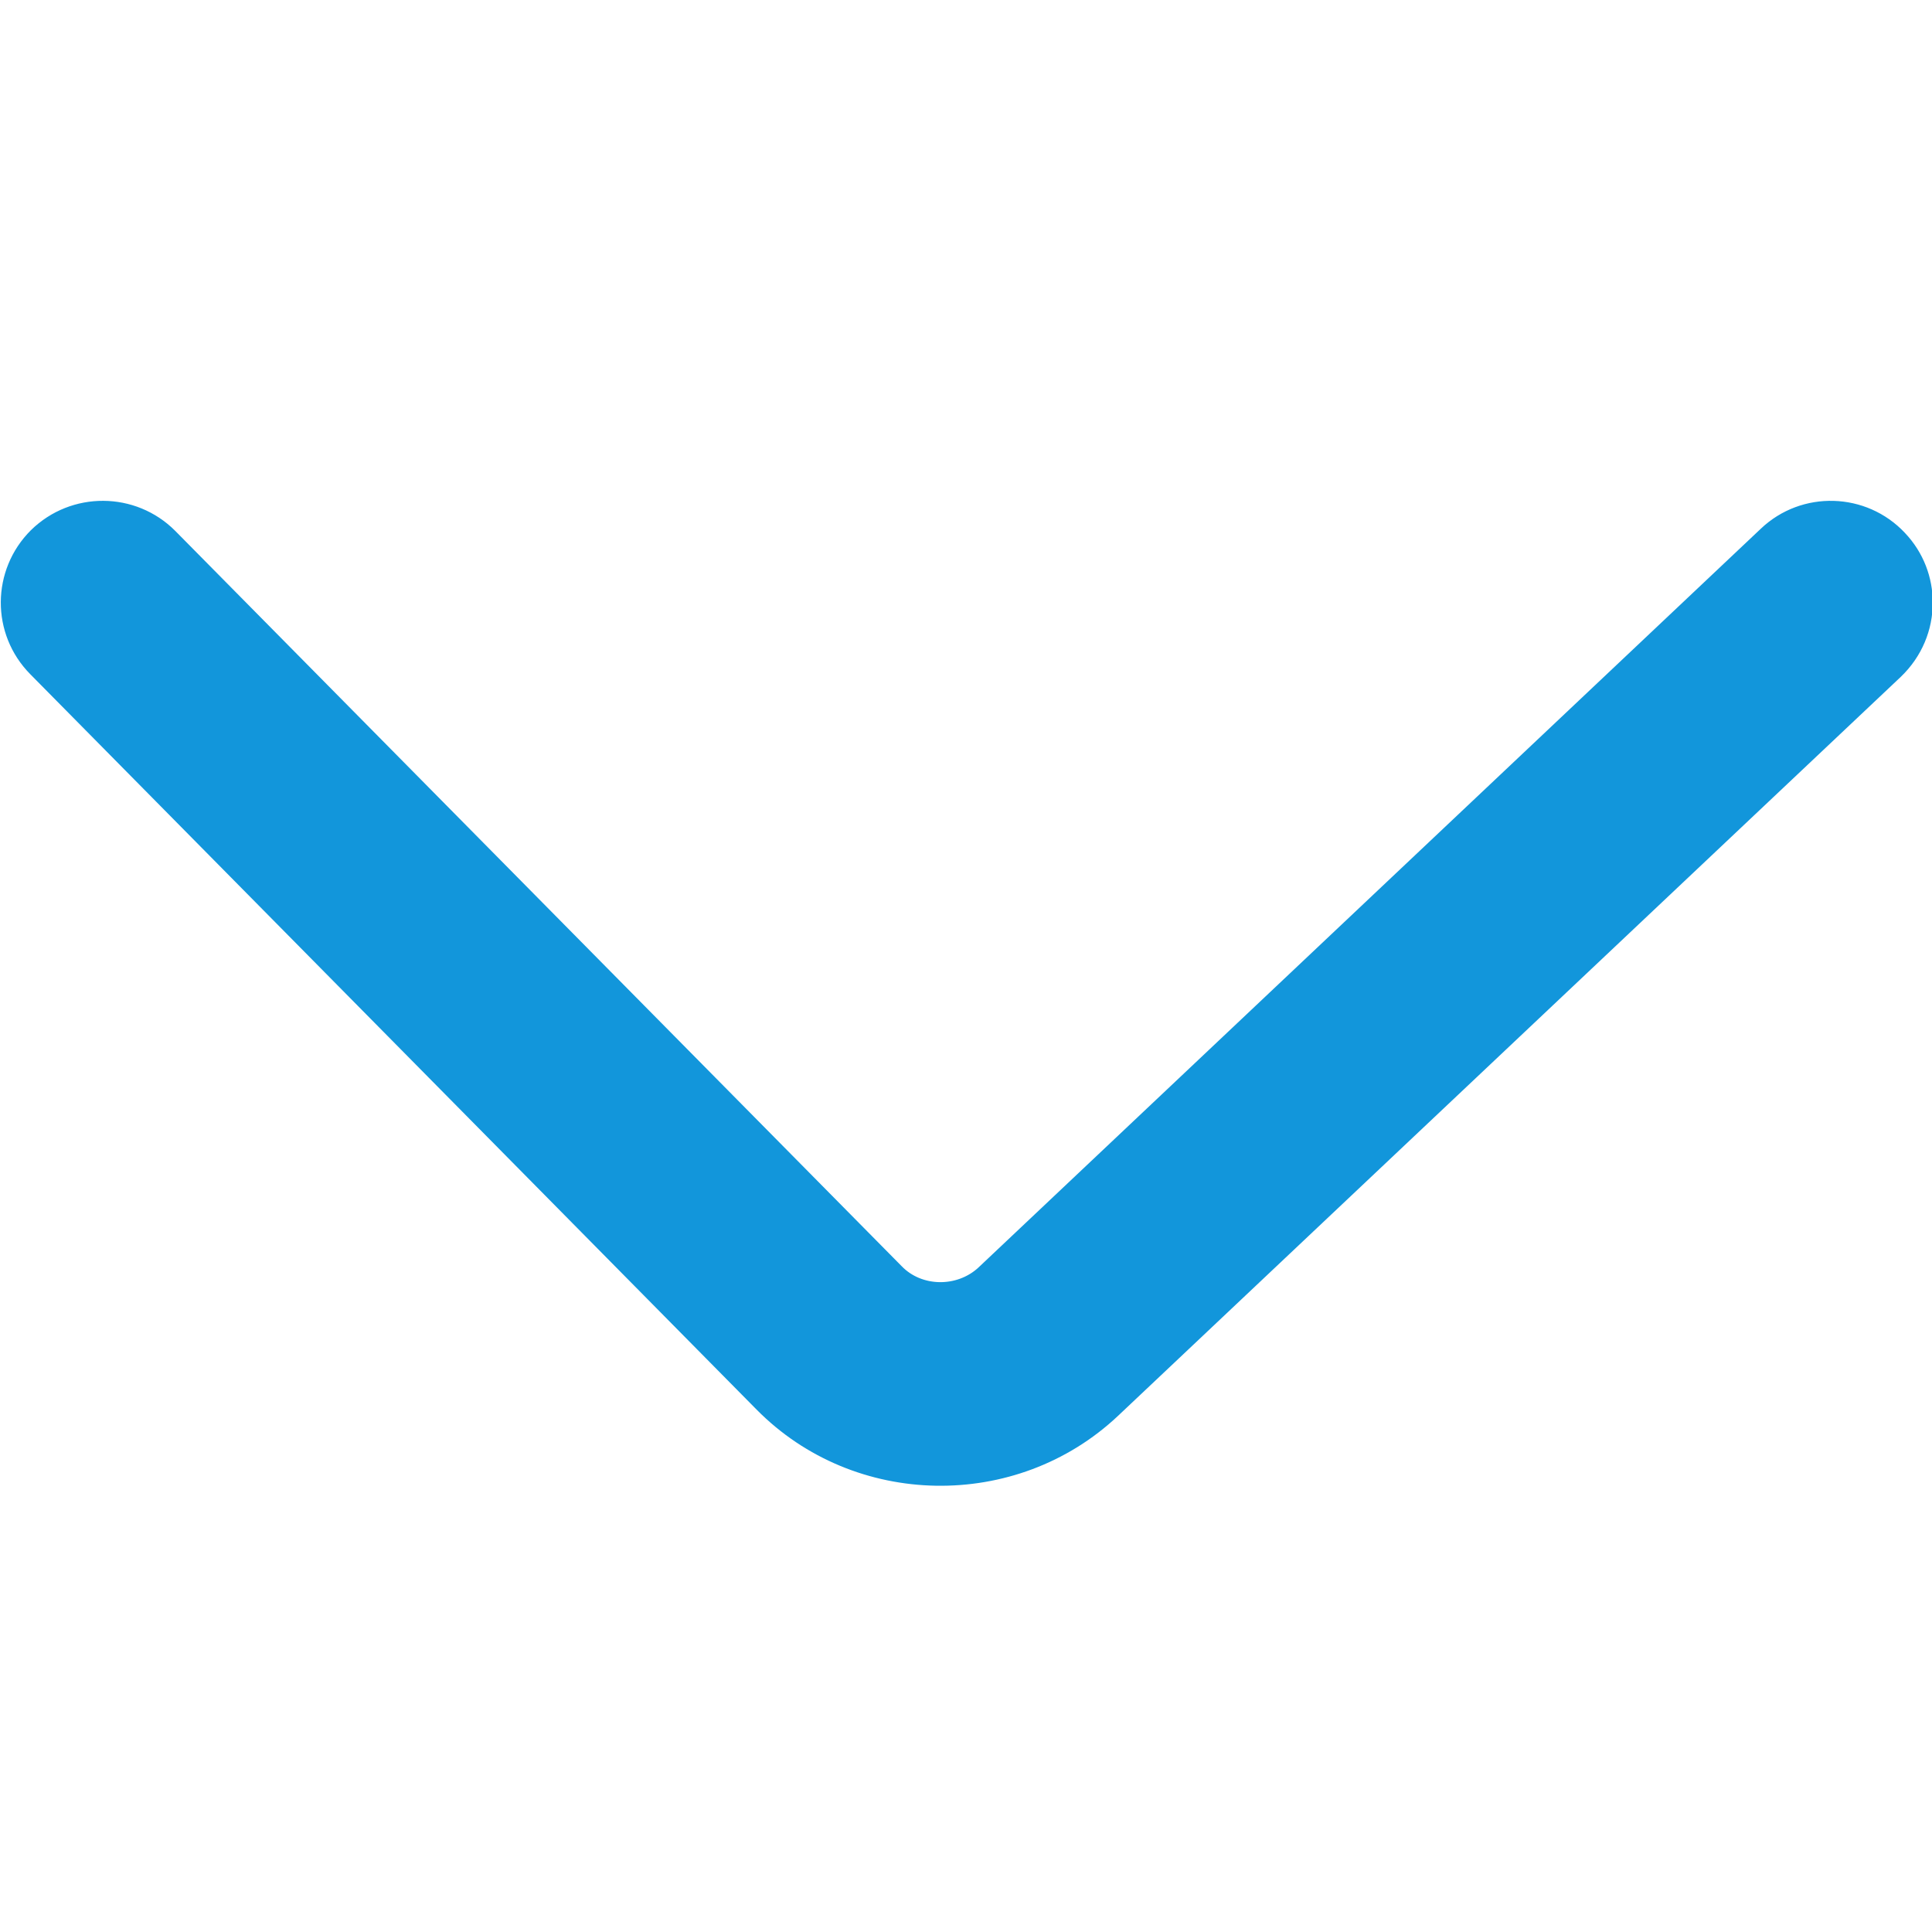
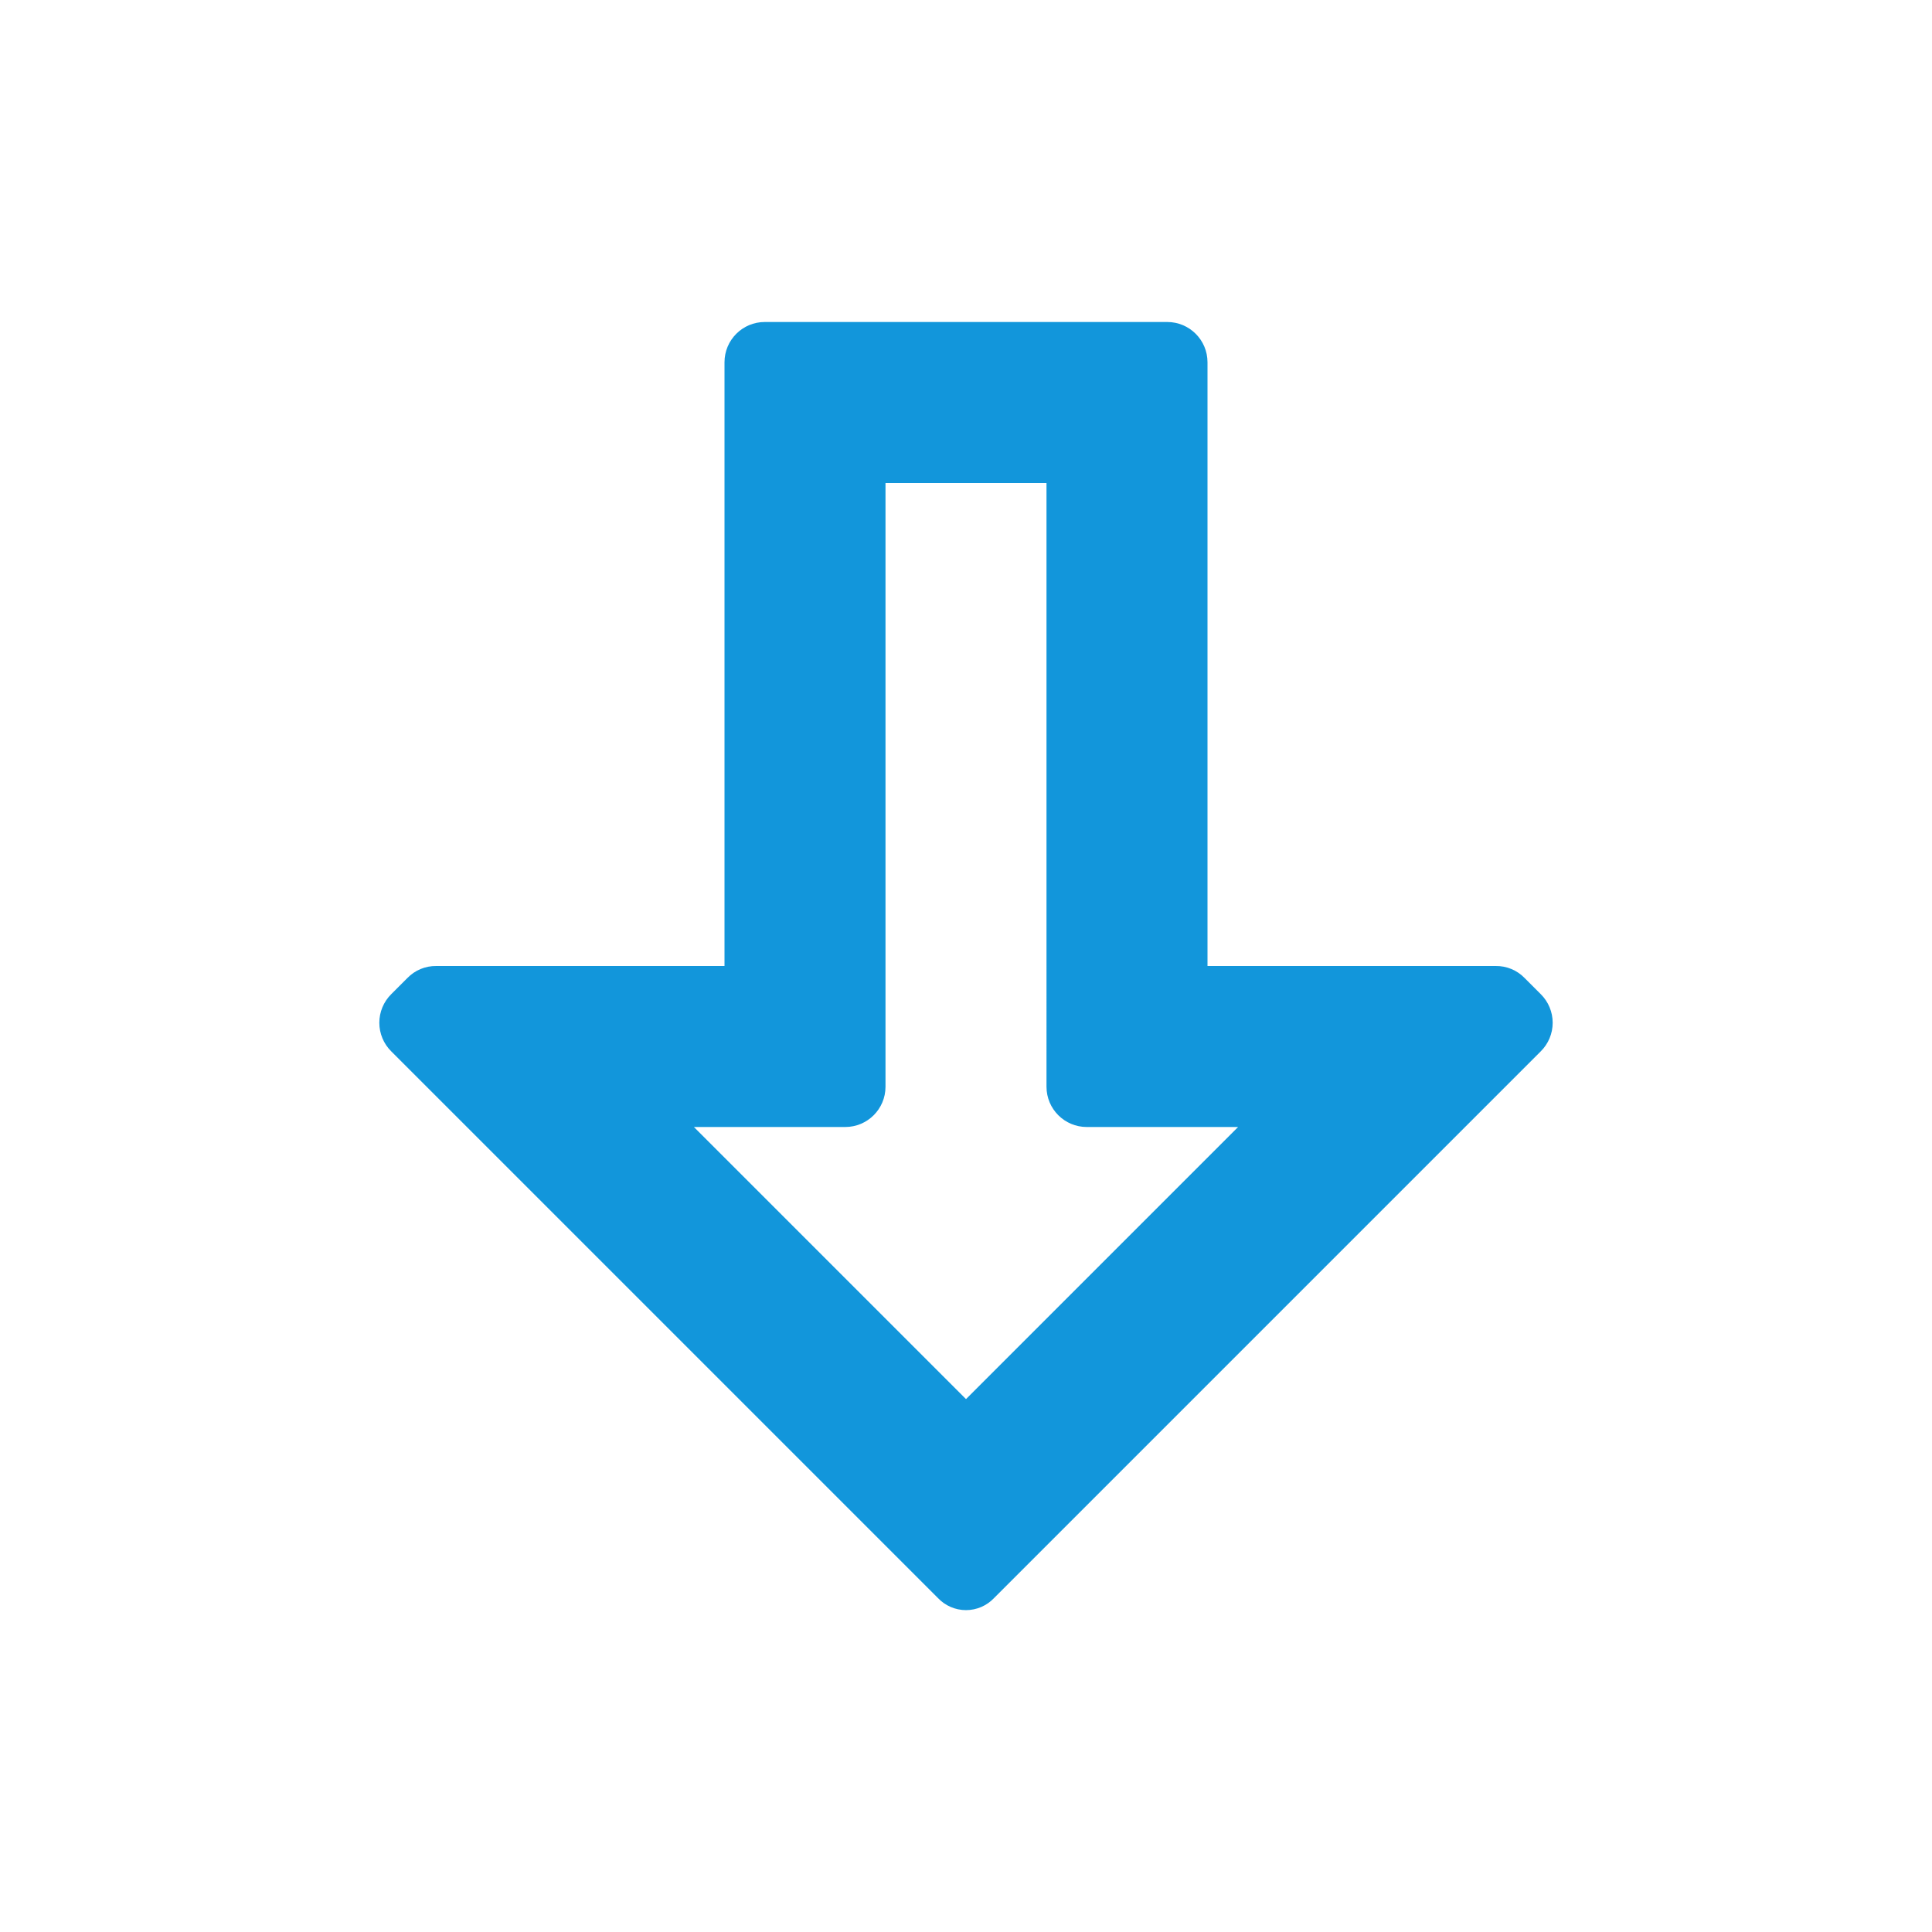
- <svg xmlns="http://www.w3.org/2000/svg" t="1626231856624" class="icon" viewBox="0 0 1024 1024" version="1.1" p-id="2381" width="200" height="200">
+ <svg xmlns="http://www.w3.org/2000/svg" t="1627442351830" class="icon" viewBox="0 0 1024 1024" version="1.1" p-id="2932" width="200" height="200">
  <defs>
-     <style type="text/css" />
+     <style type="text/css">@font-face { font-family: feedback-iconfont; src: url("//at.alicdn.com/t/font_1031158_1uhr8ri0pk5.eot?#iefix") format("embedded-opentype"), url("//at.alicdn.com/t/font_1031158_1uhr8ri0pk5.woff2") format("woff2"), url("//at.alicdn.com/t/font_1031158_1uhr8ri0pk5.woff") format("woff"), url("//at.alicdn.com/t/font_1031158_1uhr8ri0pk5.ttf") format("truetype"), url("//at.alicdn.com/t/font_1031158_1uhr8ri0pk5.svg#iconfont") format("svg"); }
+ </style>
  </defs>
-   <path d="M1024.4 319.4c0-13.3-4.9-26.6-14.8-37-20.4-21.7-54.7-22.7-76.3-2.2L518.5 671.9c-11.3 10.4-29.9 10.3-40.6-0.8l-385-389.7c-21-21.1-55.2-21.3-76.5-0.4-21.1 21-21.4 55.1-0.3 76.4L401 747.1c51.8 52.5 137.7 54 191.5 3.4l414.9-391.7c11.3-10.8 17-25 17-39.4z" fill="#1296DB" p-id="2382" />
+   <path d="M554.667 576a21.333 21.333 0 0 0 21.333 21.333h80.213L512 741.547 367.787 597.333h80.213a21.333 21.333 0 0 0 21.333-21.333V256h85.333z m-57.6 270.933a20.48 20.48 0 0 0 29.867 0l289.707-289.707a21.333 21.333 0 0 0 0-30.293l-8.533-8.533a20.907 20.907 0 0 0-15.36-6.4H640V192a21.333 21.333 0 0 0-21.333-21.333h-213.333a21.333 21.333 0 0 0-21.333 21.333V512H231.253a20.907 20.907 0 0 0-15.36 6.4l-8.533 8.533a21.333 21.333 0 0 0 0 30.293z" p-id="2933" fill="#1296db" />
</svg>
